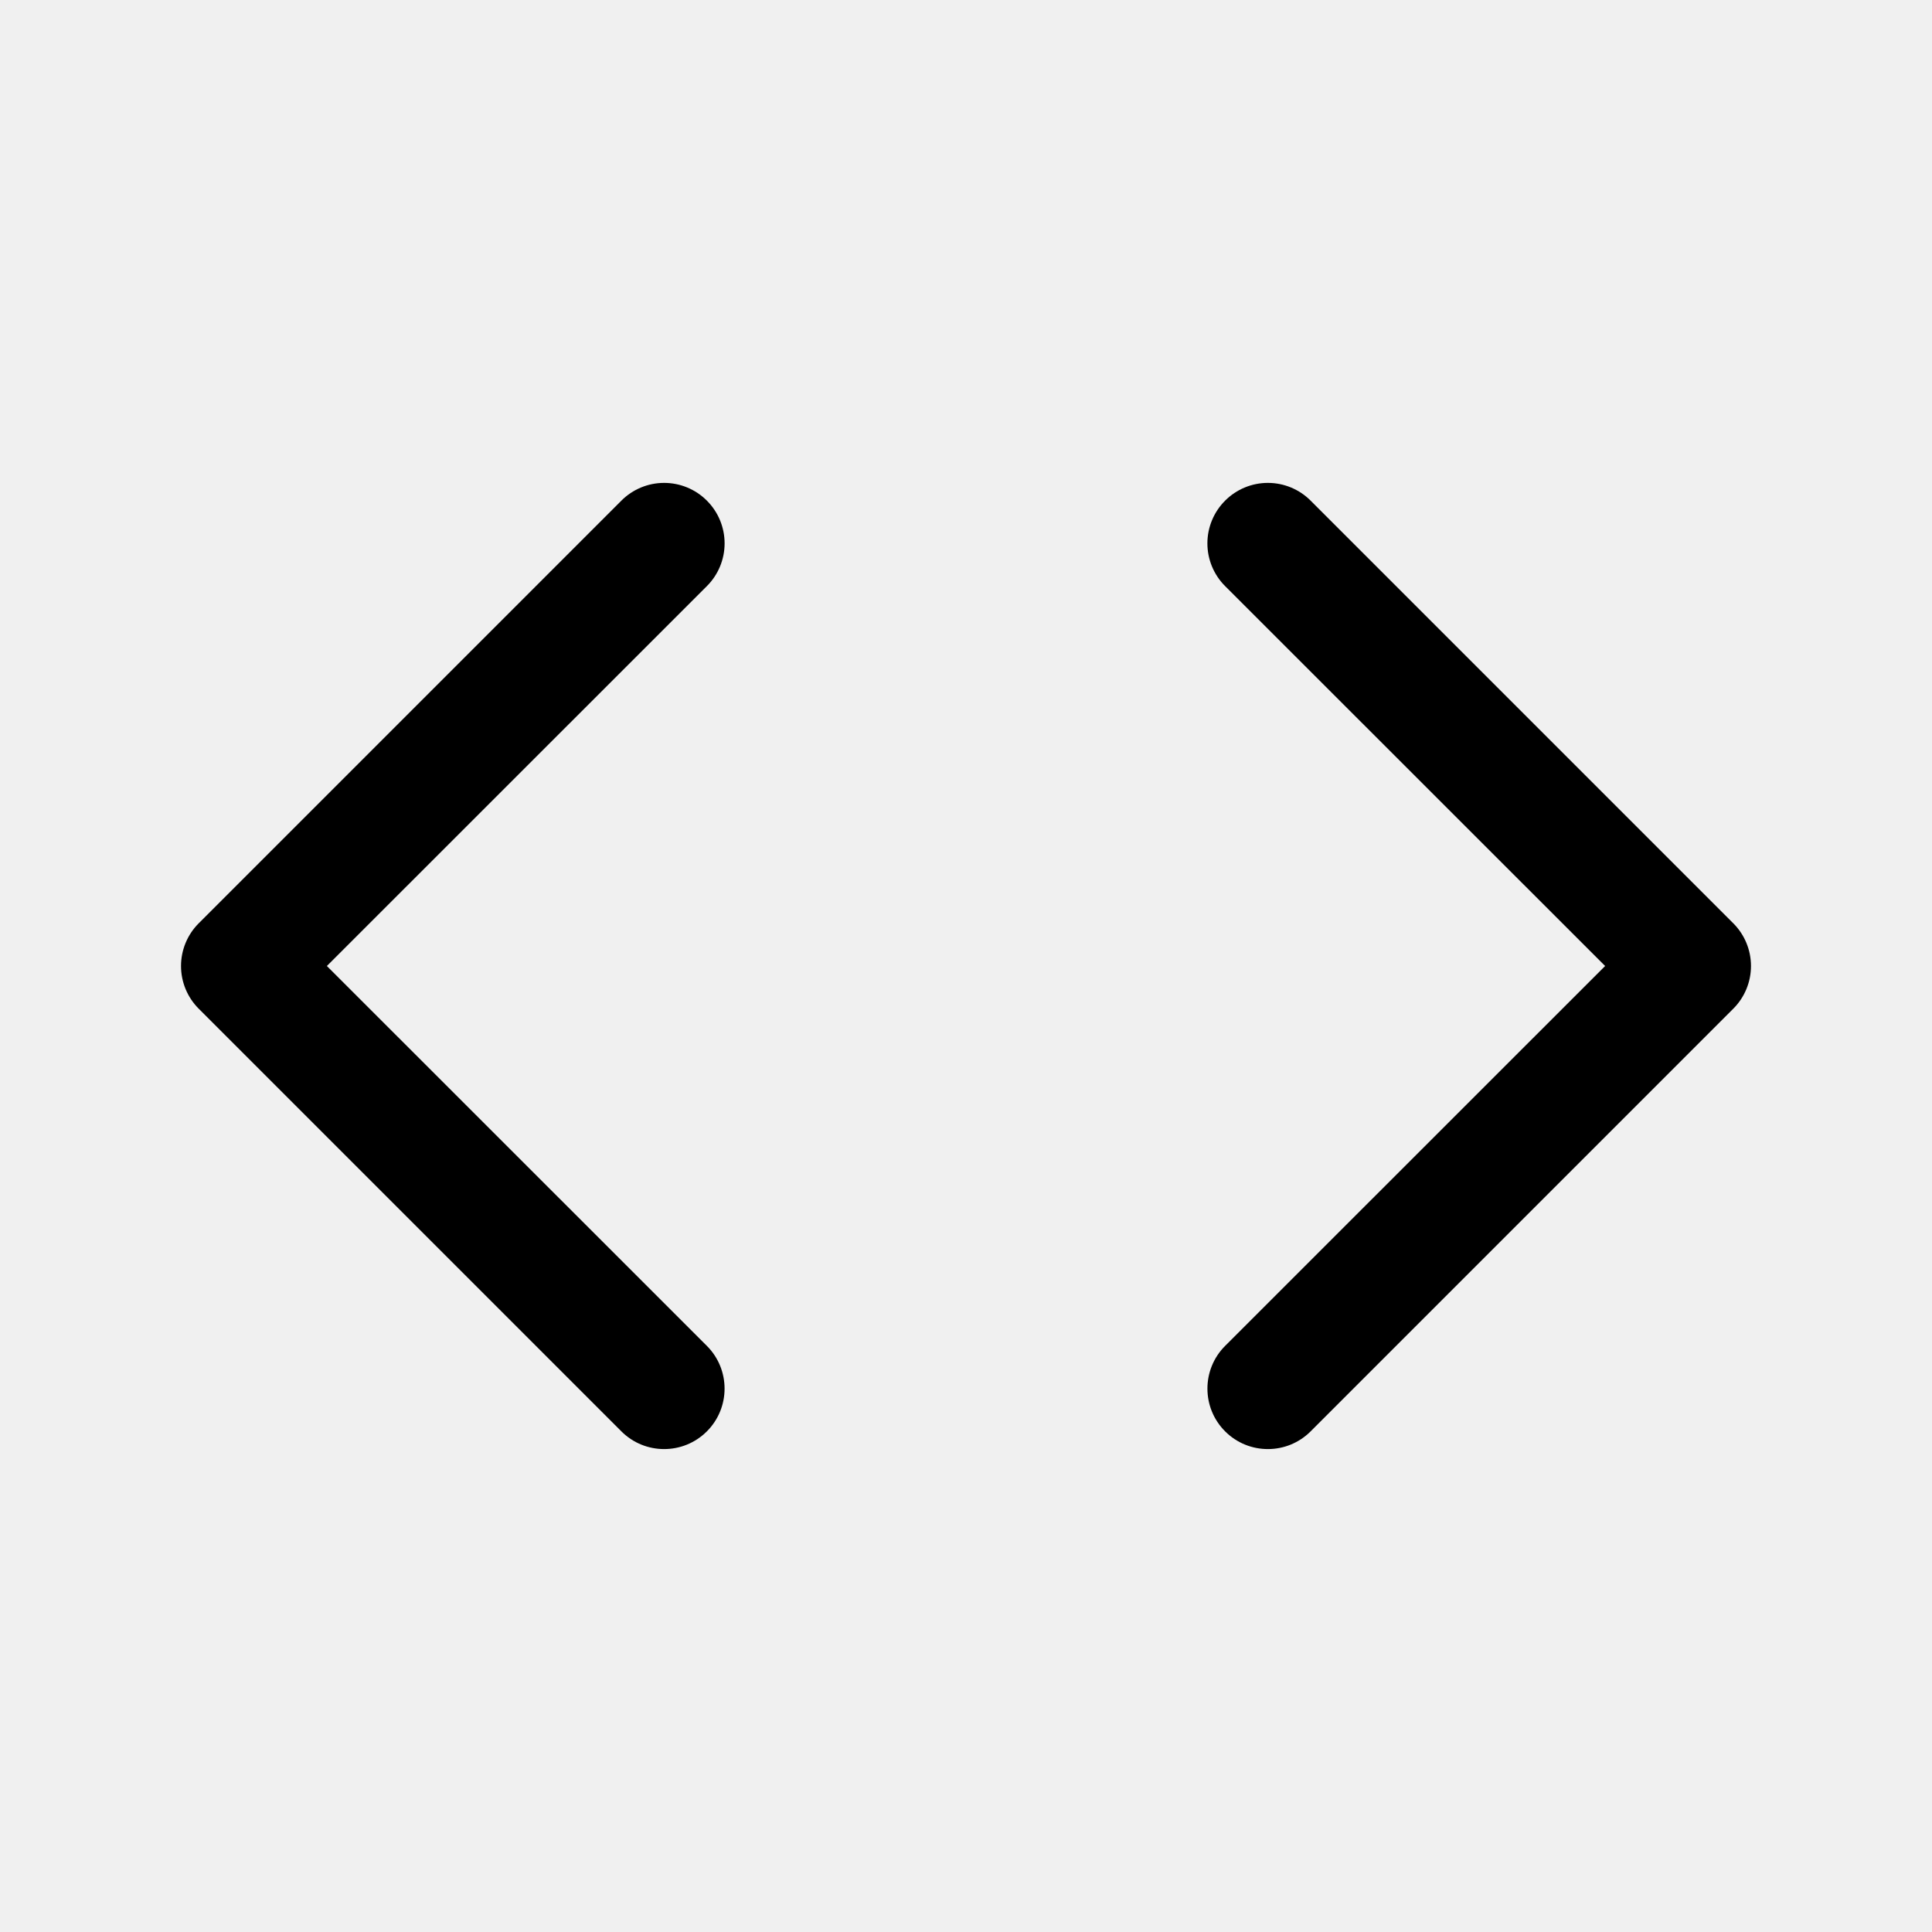
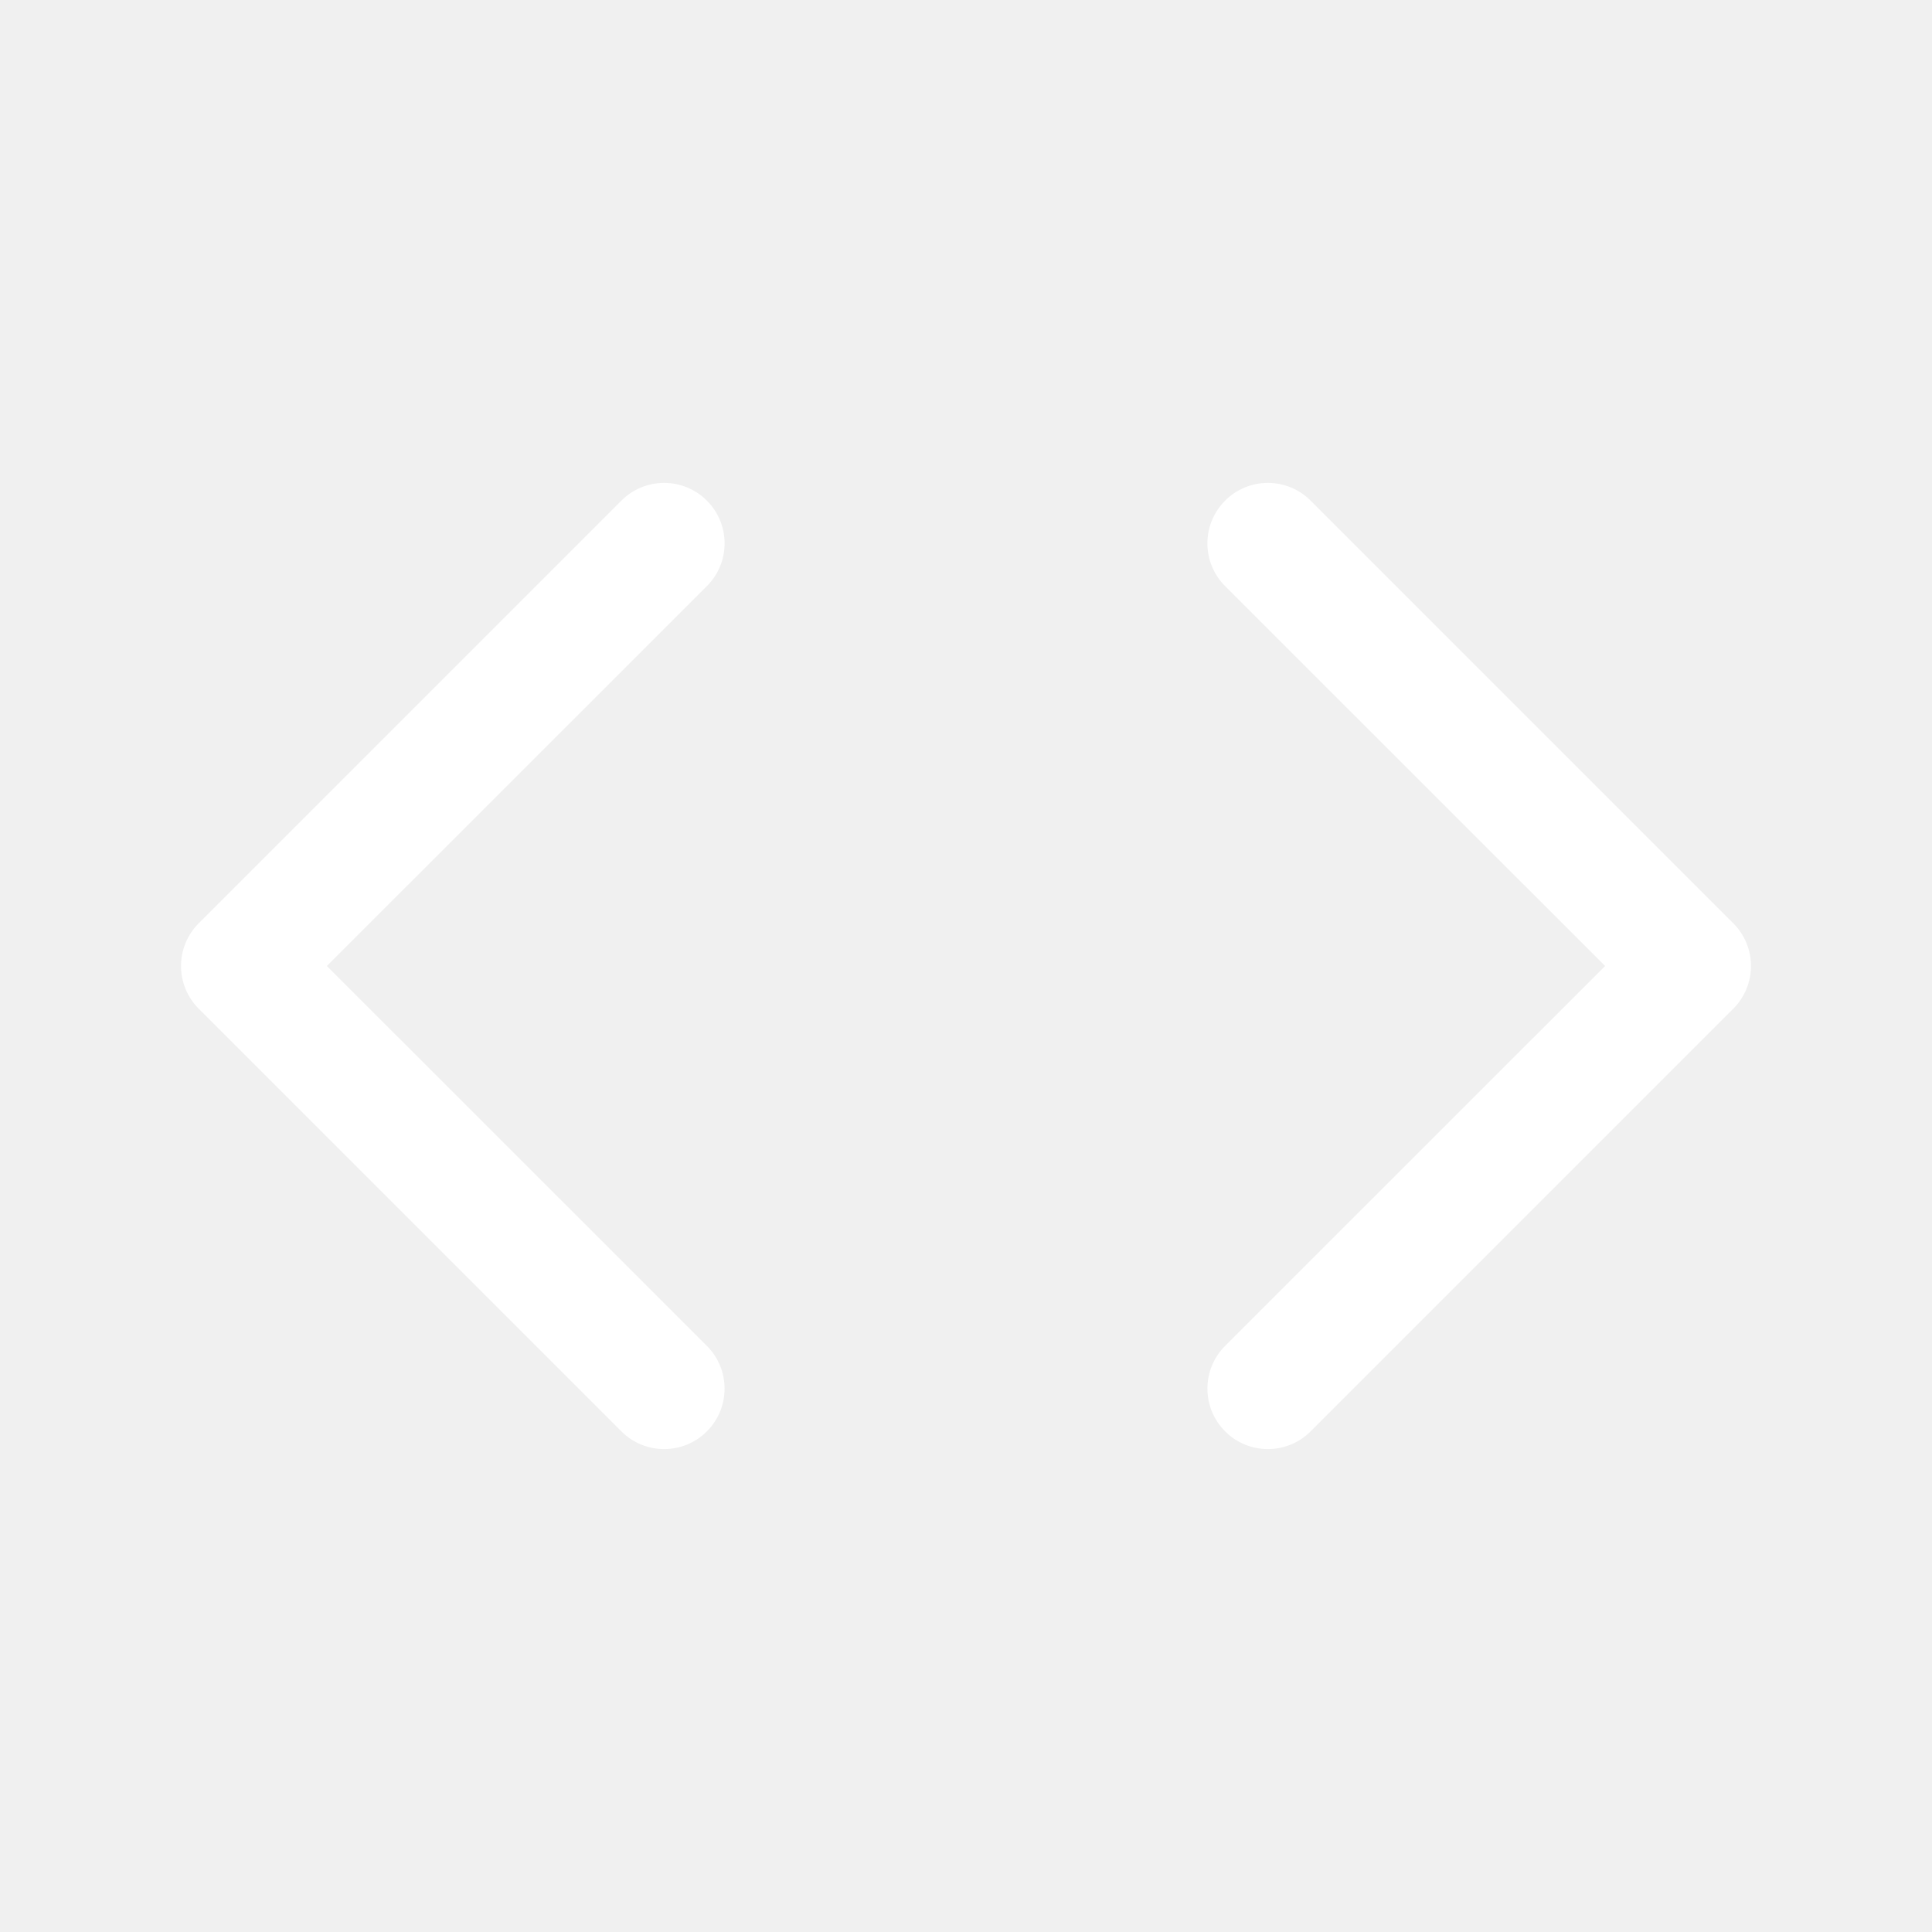
- <svg xmlns="http://www.w3.org/2000/svg" width="32" height="32" fill="currentColor" focusable="false" viewBox="0 0 16 16">
+ <svg xmlns="http://www.w3.org/2000/svg" width="32" height="32" fill="#fff" focusable="false" viewBox="0 0 16 16">
  <path fill-rule="evenodd" d="M5.854 4.146a.5.5 0 010 .708L2.707 8l3.147 3.146a.5.5 0 01-.708.708l-3.5-3.5a.5.5 0 010-.708l3.5-3.5a.5.5 0 01.708 0zm4.292 0a.5.5 0 000 .708L13.293 8l-3.147 3.146a.5.5 0 00.708.708l3.5-3.5a.5.5 0 000-.708l-3.5-3.5a.5.5 0 00-.708 0z" clip-rule="evenodd" />
</svg>
